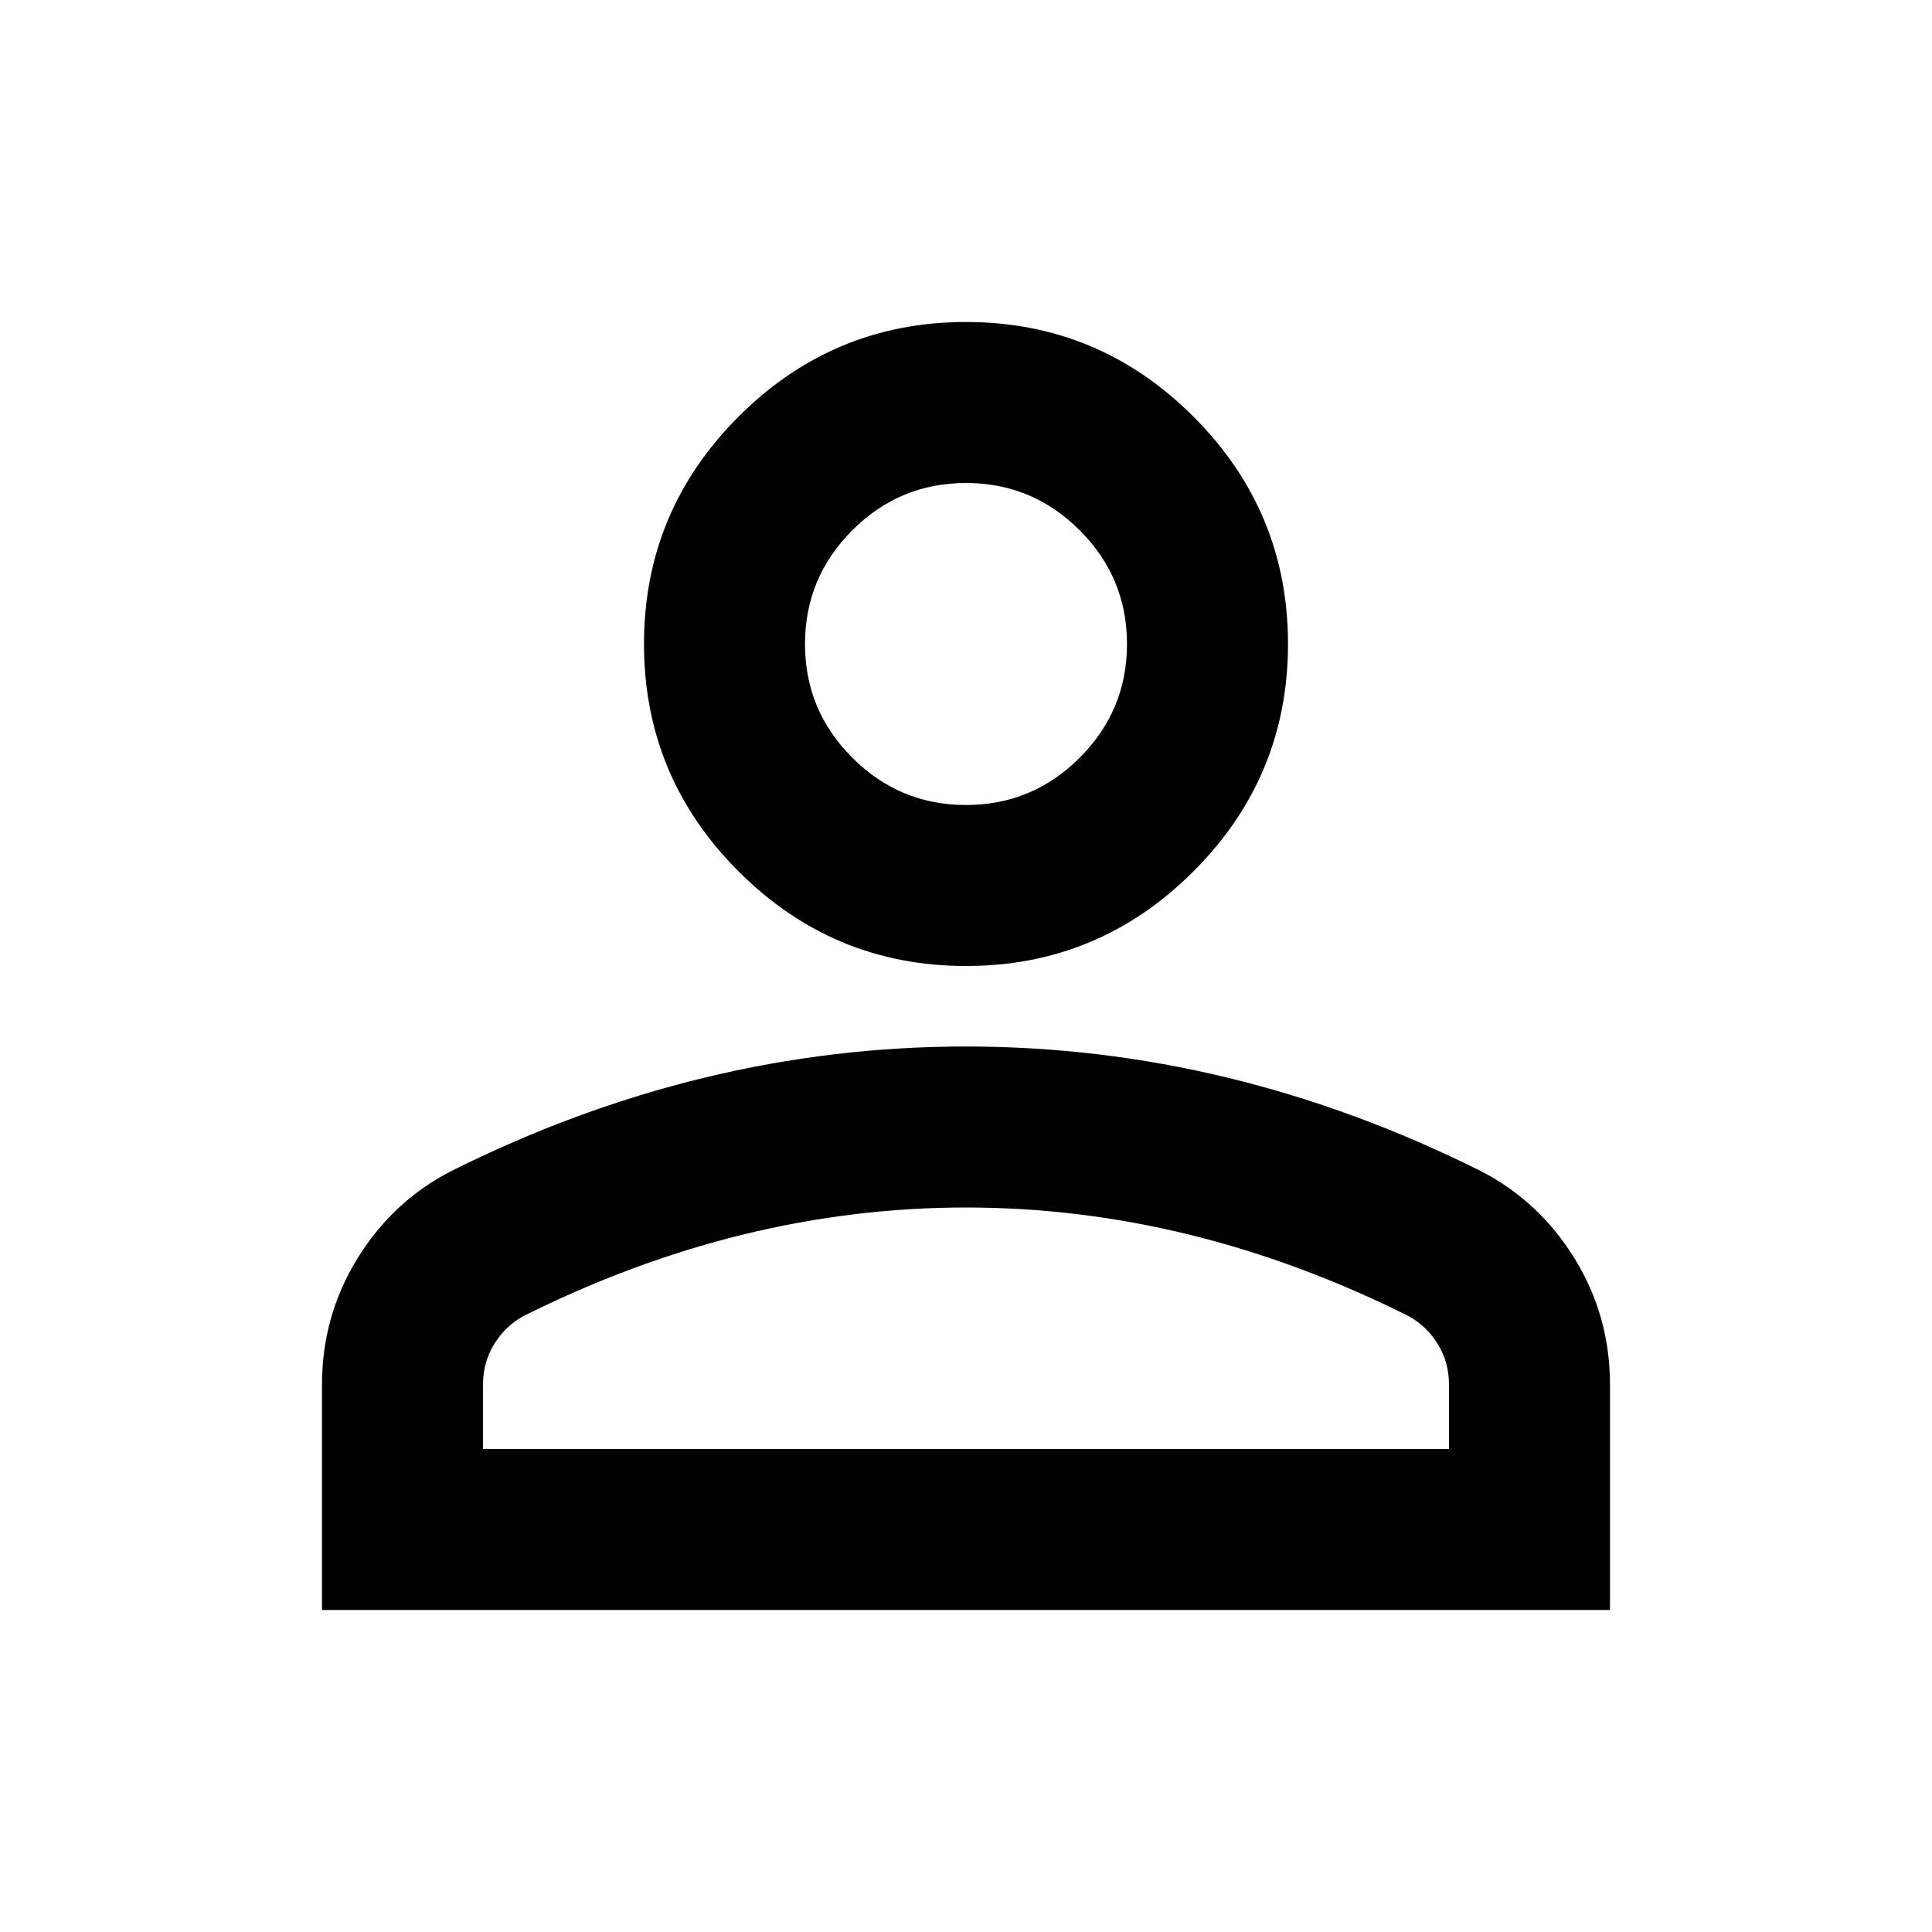
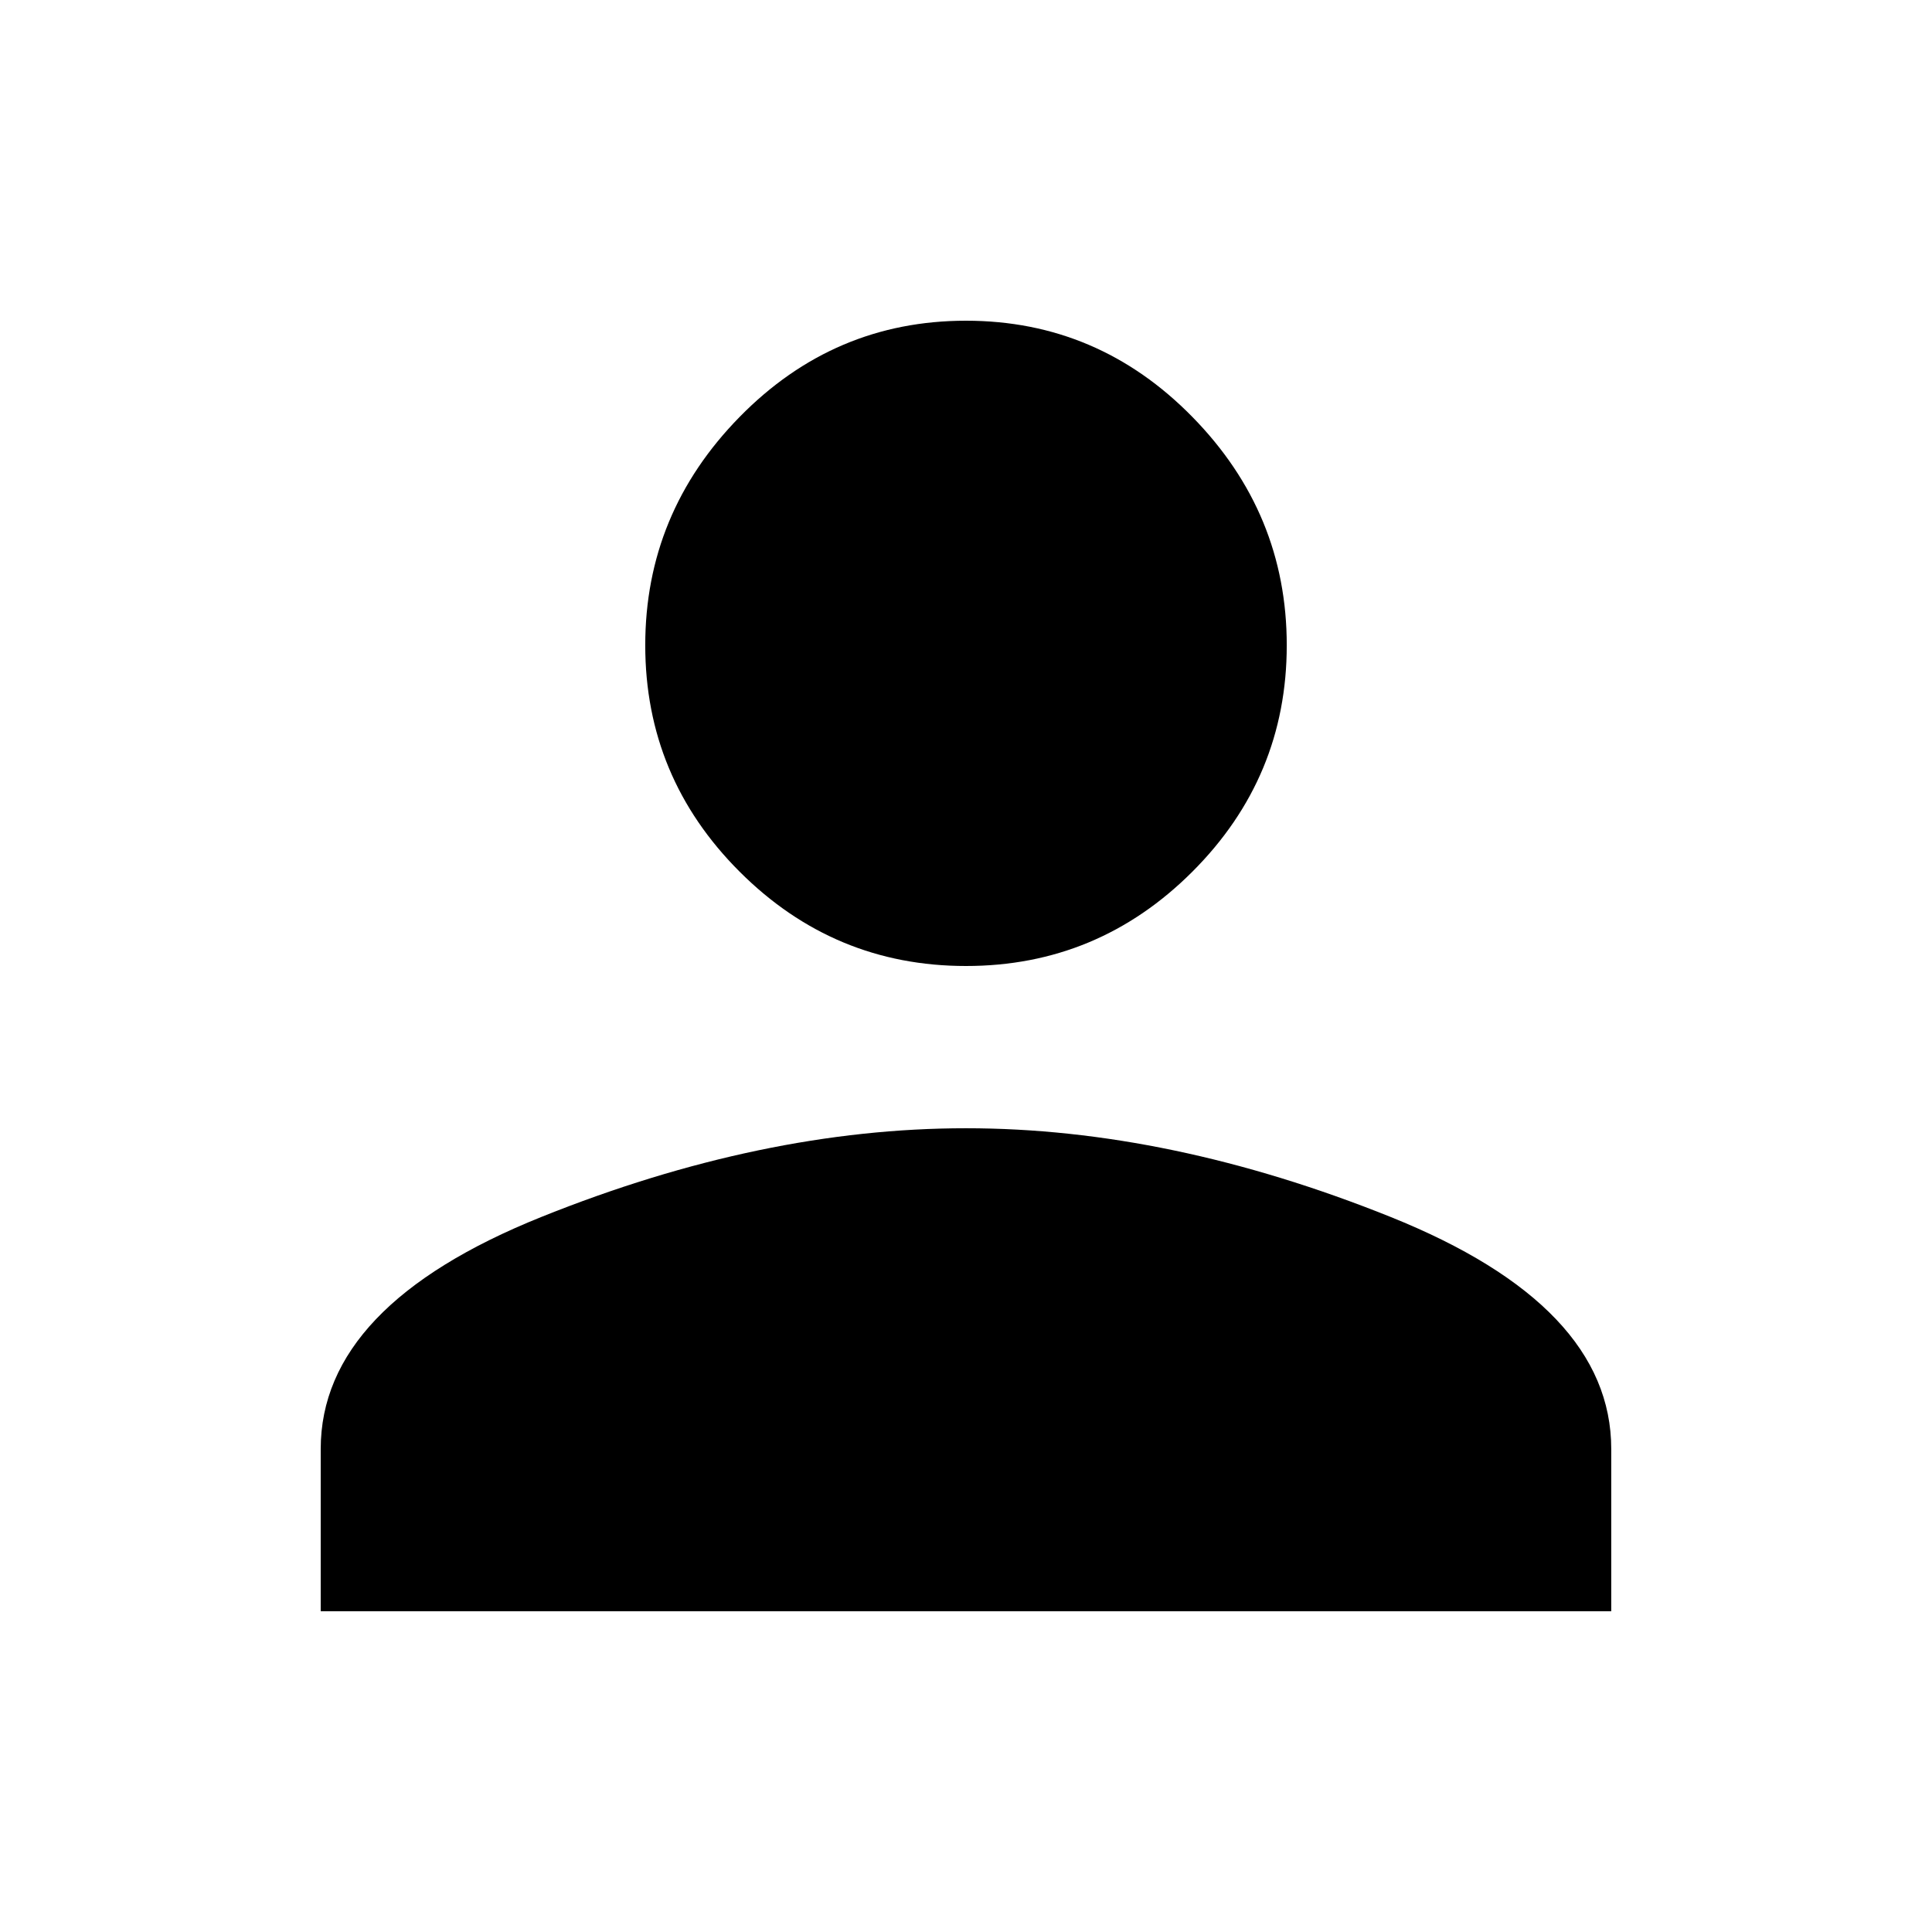
- <svg xmlns="http://www.w3.org/2000/svg" height="24" viewBox="0 -960 960 960" width="24">
-   <path d="M480-480q-66 0-113-47t-47-113q0-66 47-113t113-47q66 0 113 47t47 113q0 66-47 113t-113 47ZM160-160v-112q0-34 17.5-62.5T224-378q62-31 126-46.5T480-440q66 0 130 15.5T736-378q29 15 46.5 43.5T800-272v112H160Zm80-80h480v-32q0-11-5.5-20T700-306q-54-27-109-40.5T480-360q-56 0-111 13.5T260-306q-9 5-14.5 14t-5.5 20v32Zm240-320q33 0 56.5-23.5T560-640q0-33-23.5-56.5T480-720q-33 0-56.5 23.5T400-640q0 33 23.5 56.5T480-560Zm0-80Zm0 400Z" />
+ <svg xmlns="http://www.w3.org/2000/svg" class="svg-icon" style="width: 1em; height: 1em;vertical-align: middle;fill: currentColor;overflow: hidden;" viewBox="0 0 1024 1024" version="1.1">
+   <path d="M512 597.995q108.011 0 225.003 46.997t116.992 123.008l0 85.995-684.011 0 0-85.995q0-76.011 116.992-123.008t225.003-46.997zM512 512q-69.995 0-120-50.005t-50.005-120 50.005-121.003 120-51.008 120 51.008 50.005 121.003-50.005 120-120 50.005z" />
</svg>
